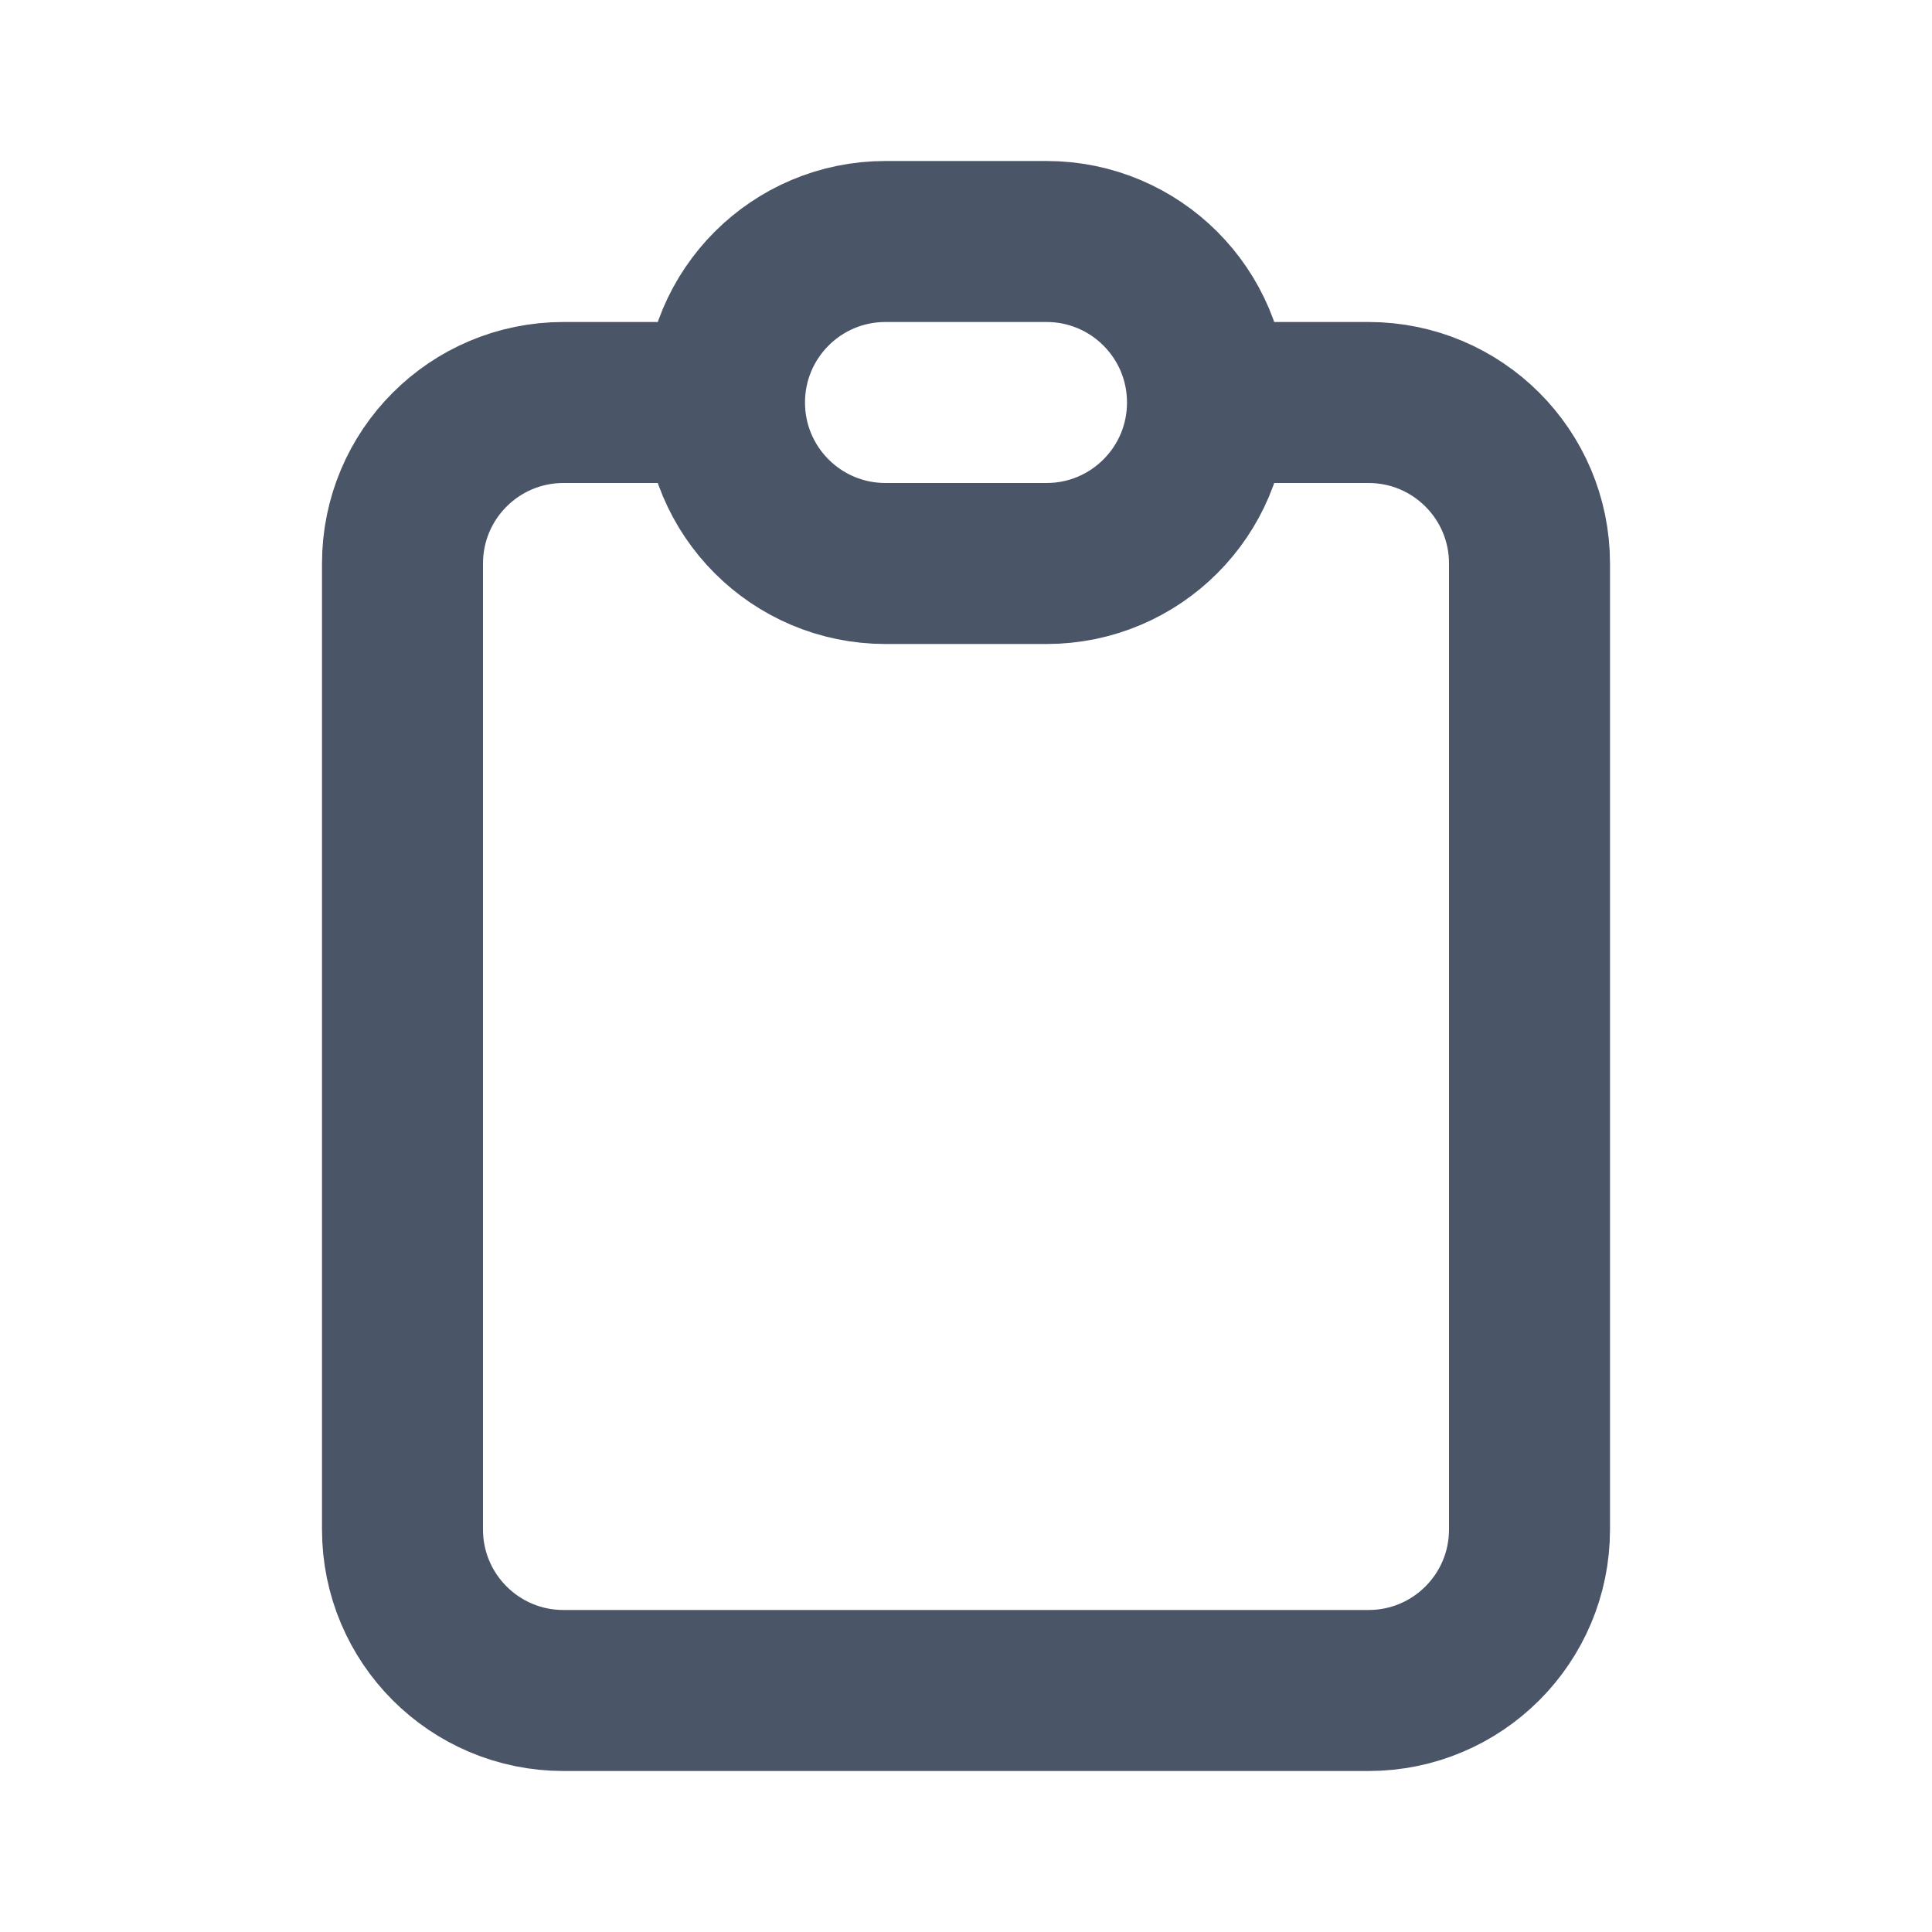
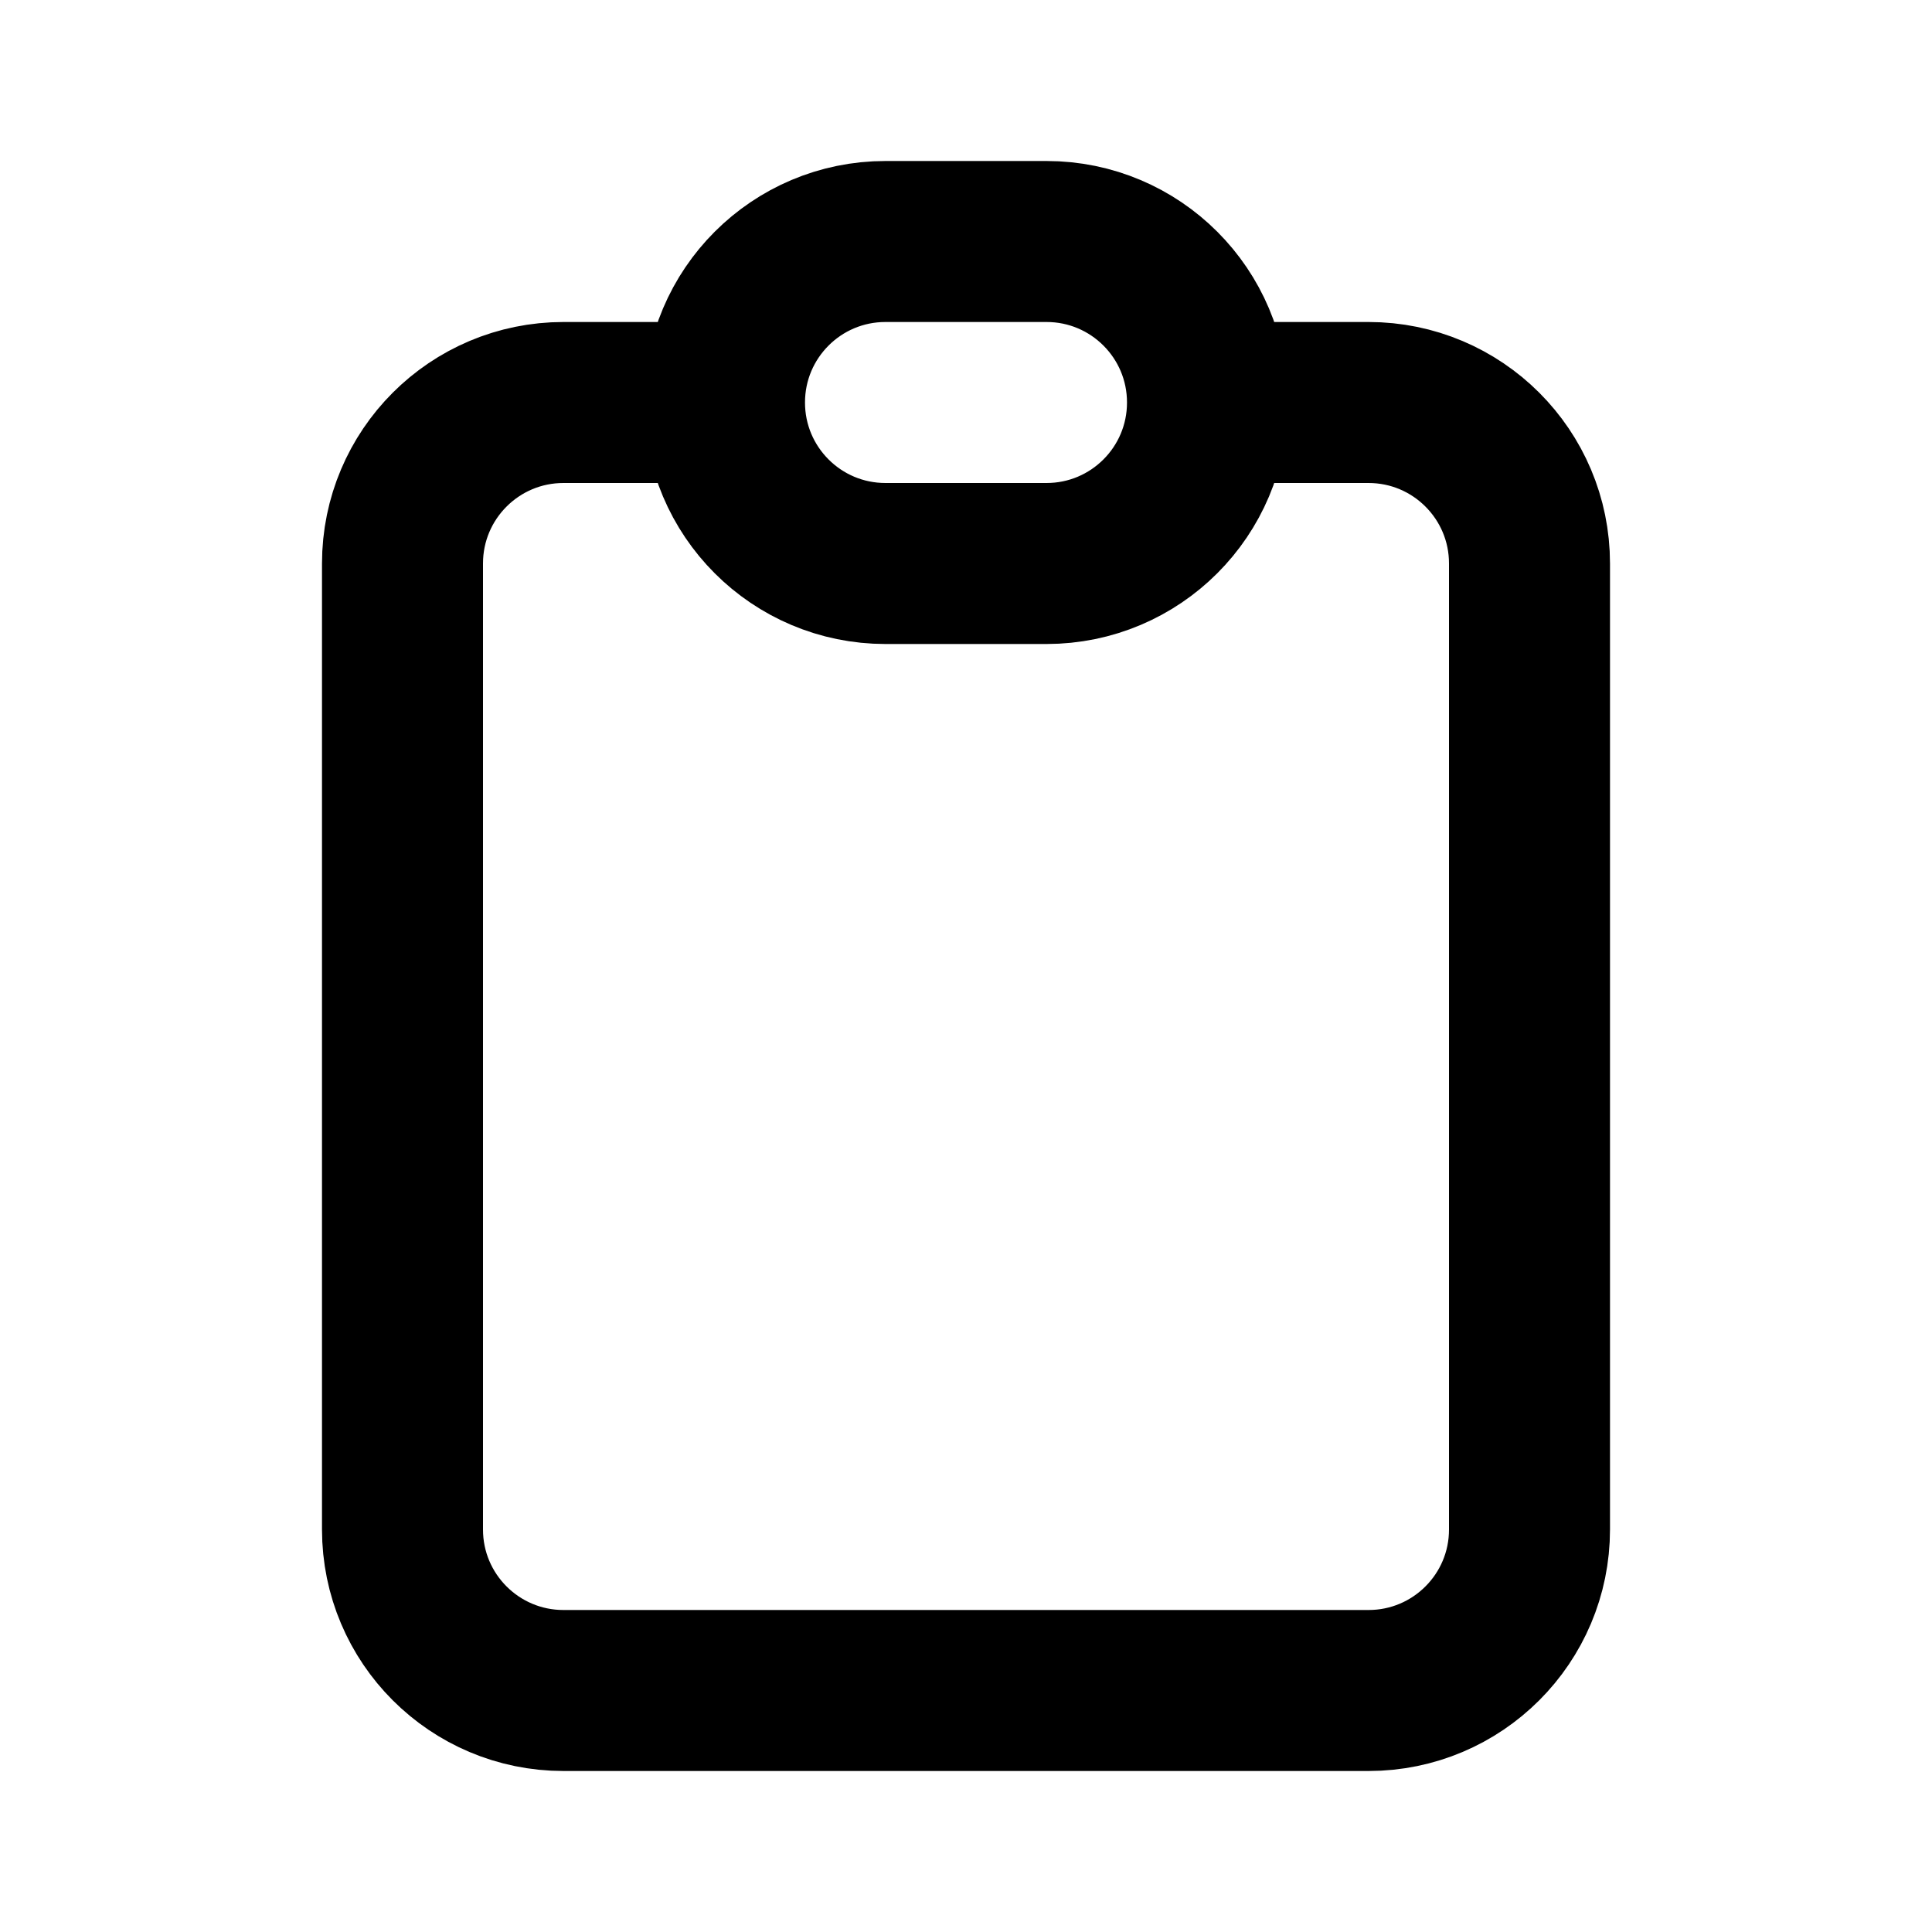
- <svg xmlns="http://www.w3.org/2000/svg" width="24" height="24" viewBox="0 0 24 24" fill="none">
-   <path d="M9 5H7C5.895 5 5 5.895 5 7V19C5 20.105 5.895 21 7 21H17C18.105 21 19 20.105 19 19V7C19 5.895 18.105 5 17 5H15M9 5C9 6.105 9.895 7 11 7H13C14.105 7 15 6.105 15 5M9 5C9 3.895 9.895 3 11 3H13C14.105 3 15 3.895 15 5" stroke="#4A5568" stroke-width="2" stroke-linecap="round" stroke-linejoin="round" />
+ <svg xmlns="http://www.w3.org/2000/svg" width="24" height="24" viewBox="0 0 24 24" fill="none" stroke="currentColor">
+   <path d="M9 5H7C5.895 5 5 5.895 5 7V19C5 20.105 5.895 21 7 21H17C18.105 21 19 20.105 19 19V7C19 5.895 18.105 5 17 5H15M9 5C9 6.105 9.895 7 11 7H13C14.105 7 15 6.105 15 5M9 5C9 3.895 9.895 3 11 3H13C14.105 3 15 3.895 15 5" stroke-width="2" stroke-linecap="round" stroke-linejoin="round" />
</svg>
